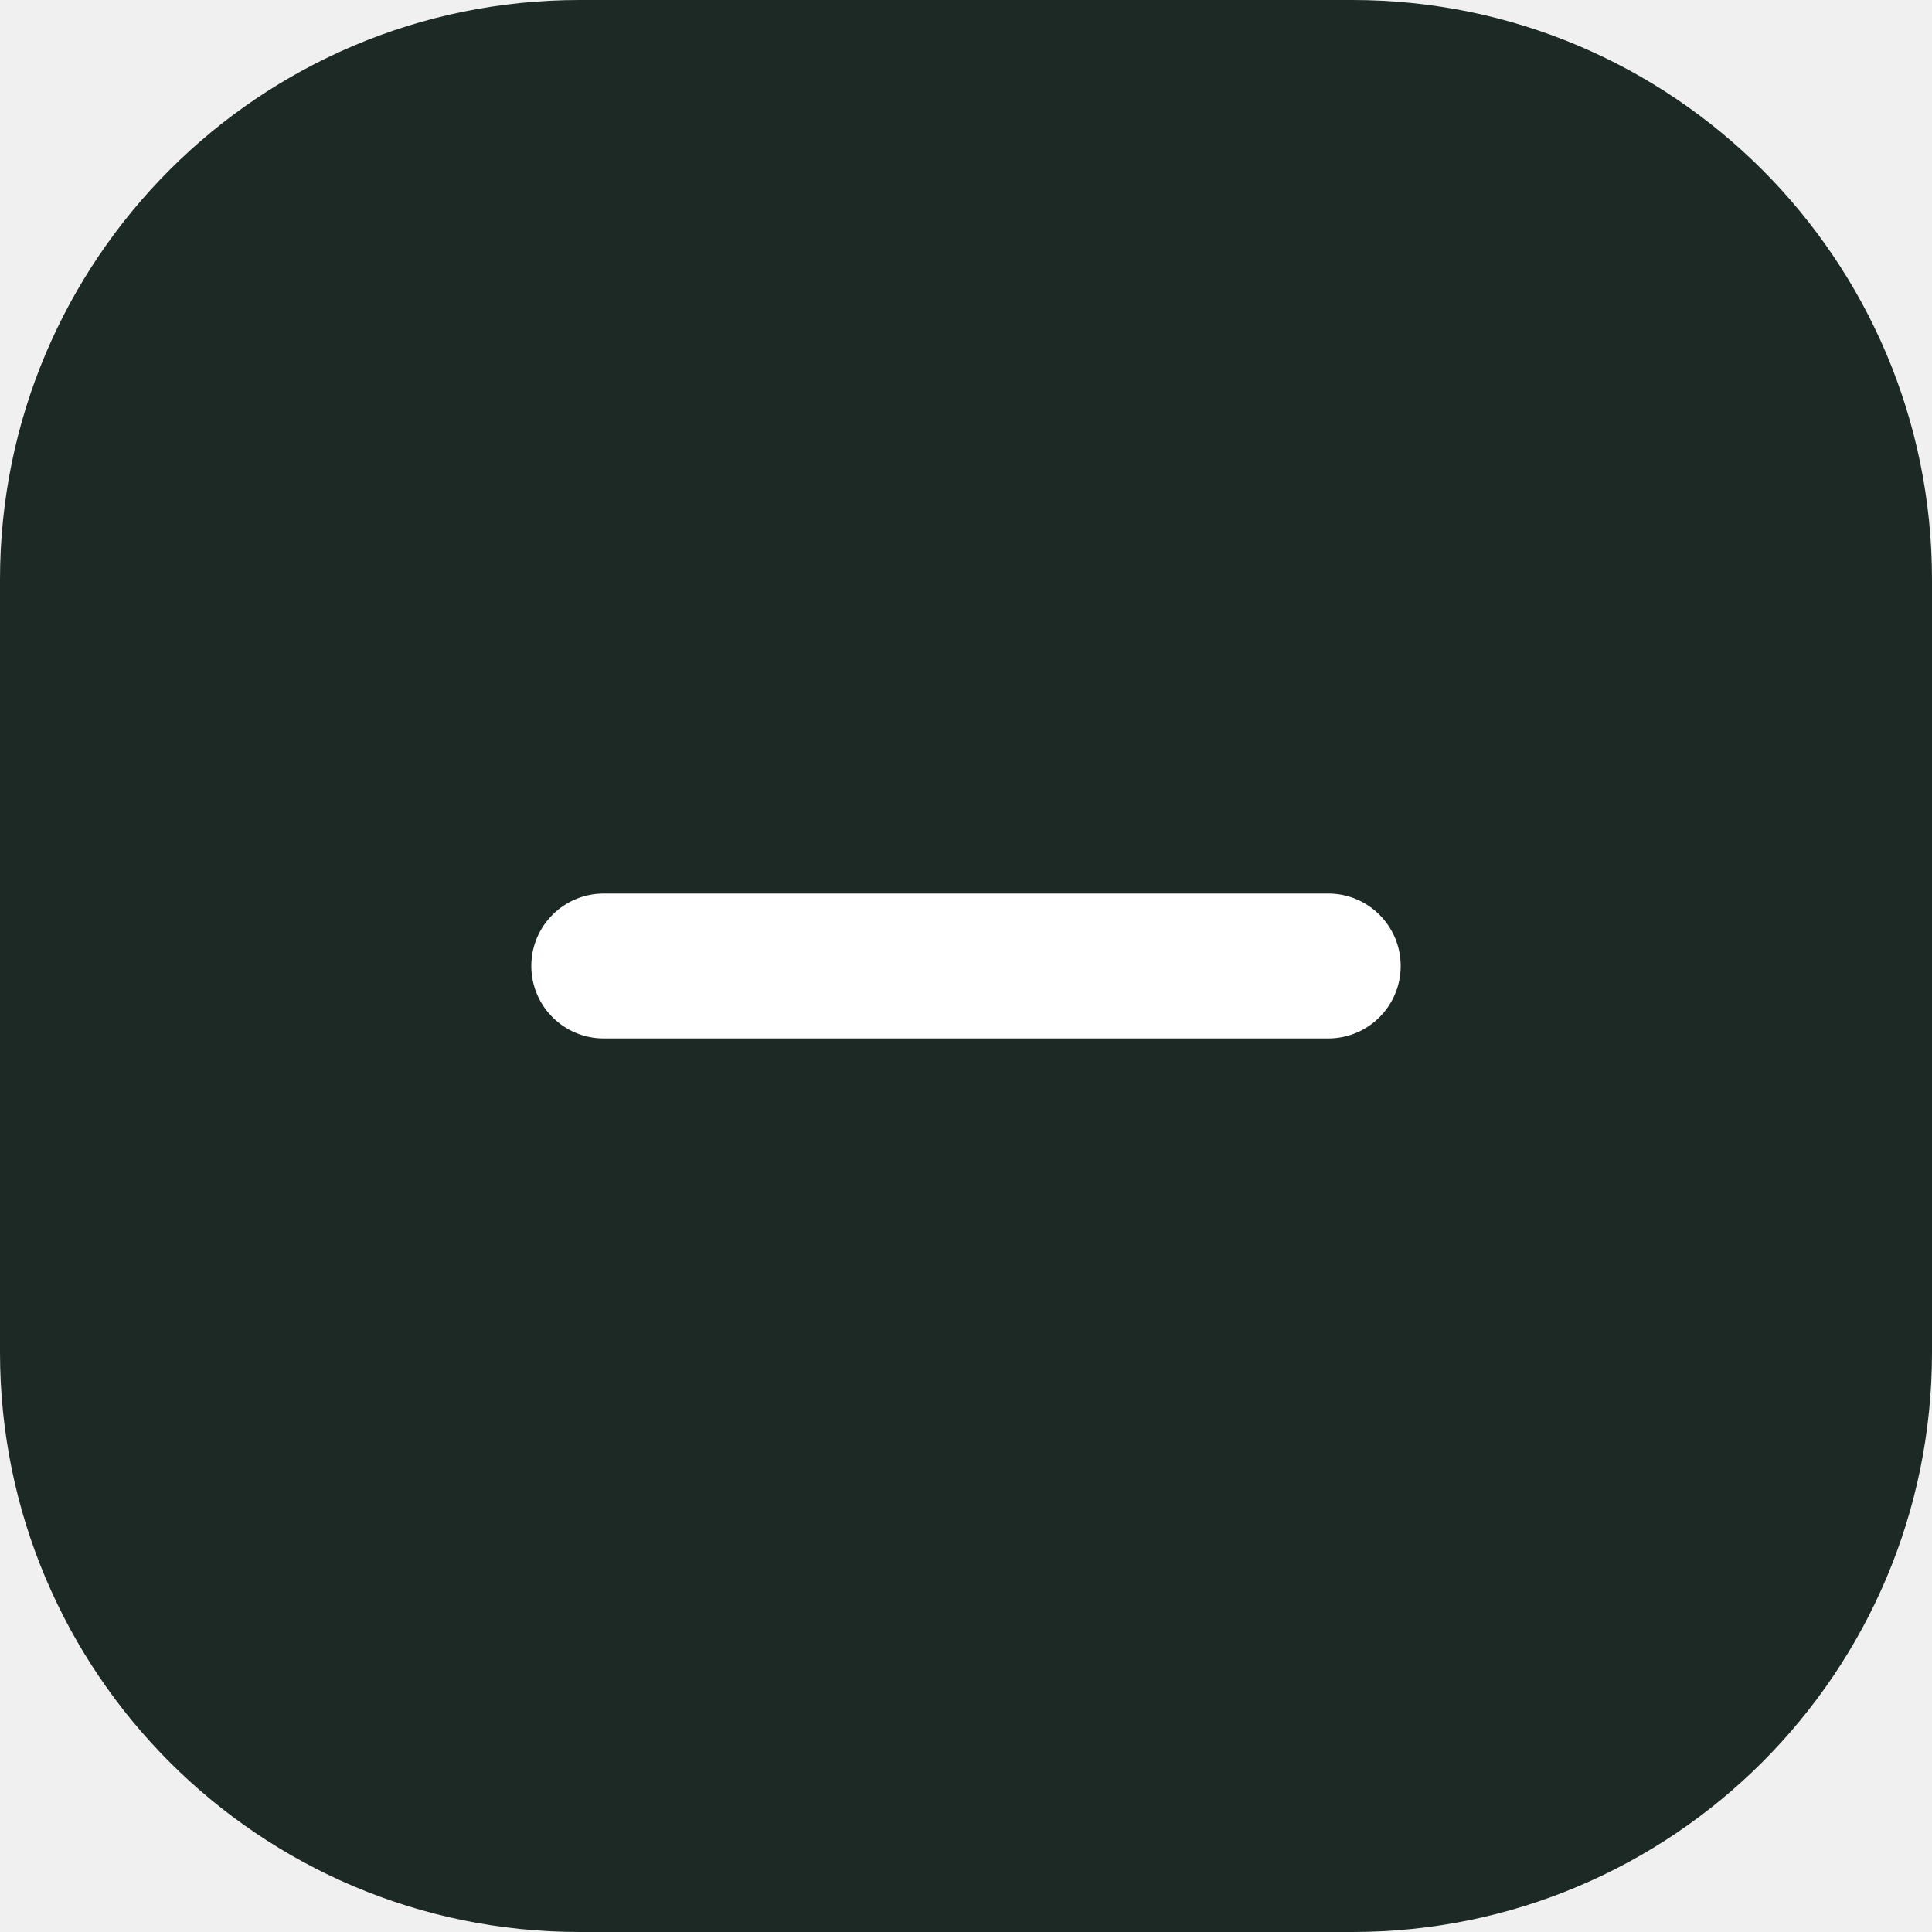
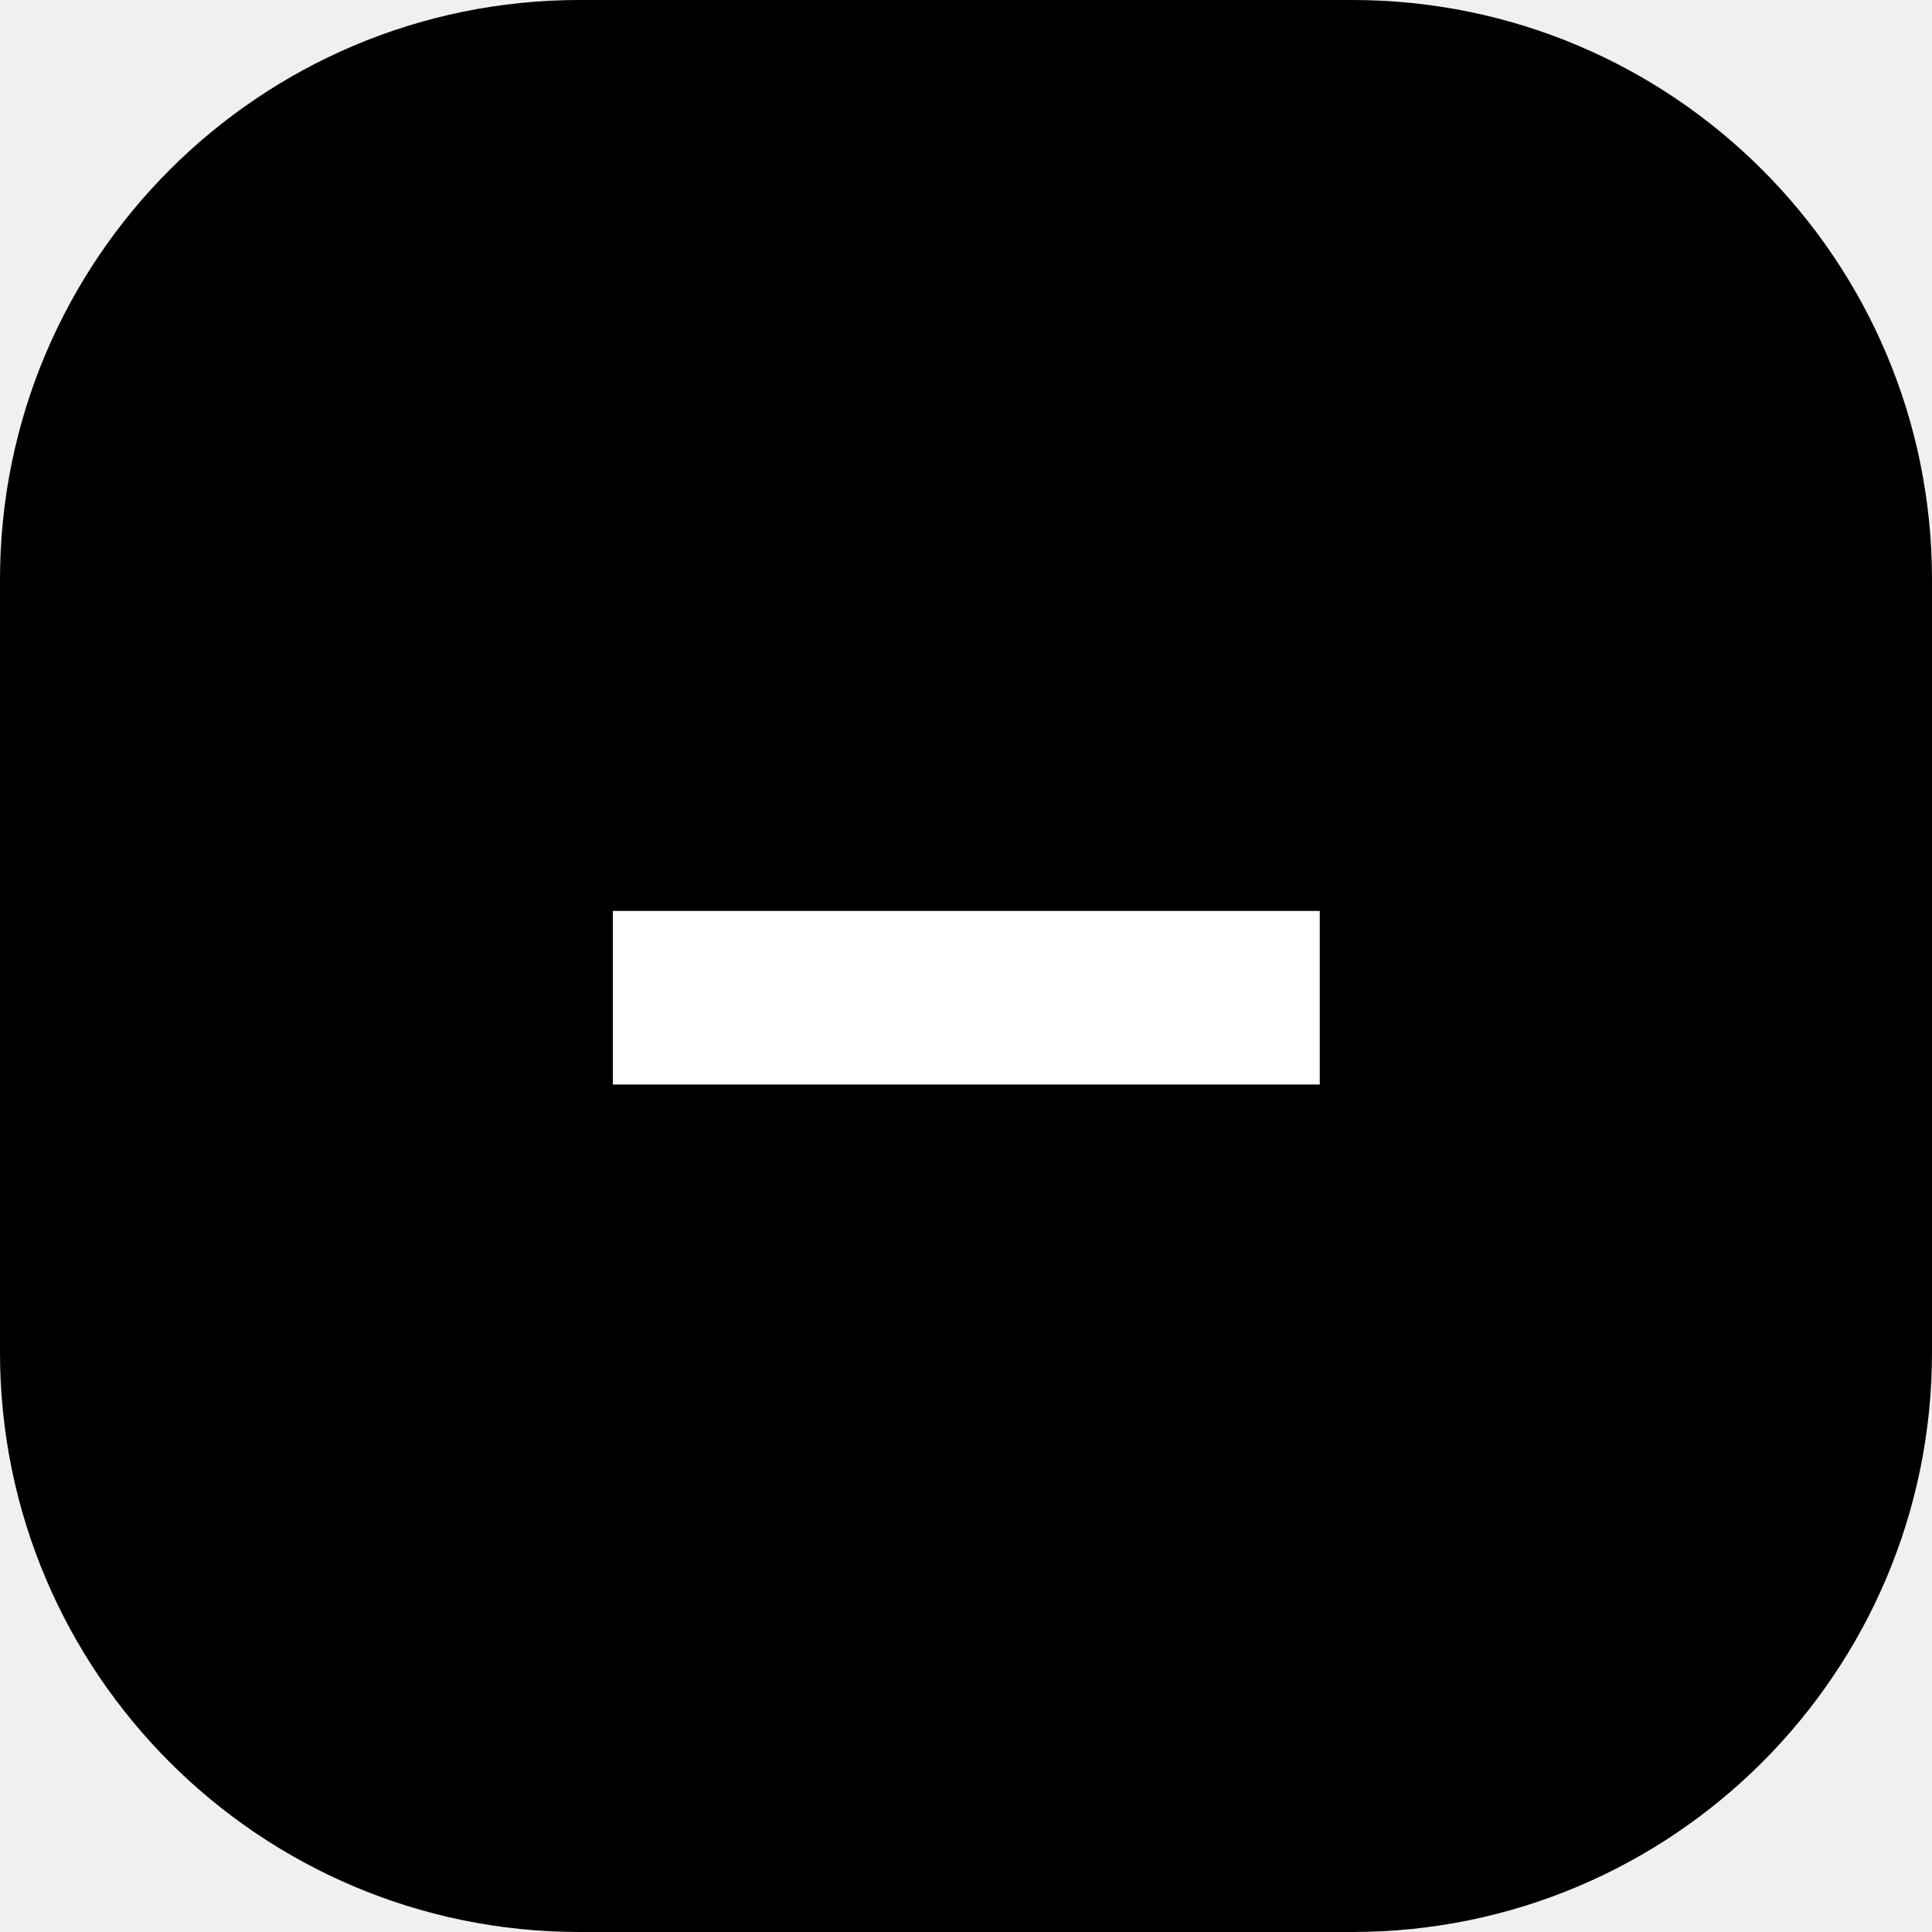
<svg xmlns="http://www.w3.org/2000/svg" width="20" height="20" viewBox="0 0 20 20" fill="none">
-   <rect x="0.5" y="0.5" width="19" height="19" rx="5.5" fill="#1C2925" />
-   <rect x="0.5" y="0.5" width="19" height="19" rx="5.5" stroke="#1C2925" />
-   <rect x="5.5" y="9.25" width="9" height="1.5" rx="0.75" fill="white" />
+   <rect x="0.5" y="0.5" width="19" height="19" rx="5.5" fill="currentColor" />
+   <rect x="0.5" y="0.5" width="19" height="19" rx="5.5" stroke="currentColor" />
+   <path d="M13.662 9.43V11.227H6.344V9.43H13.662Z" fill="white" />
</svg>
